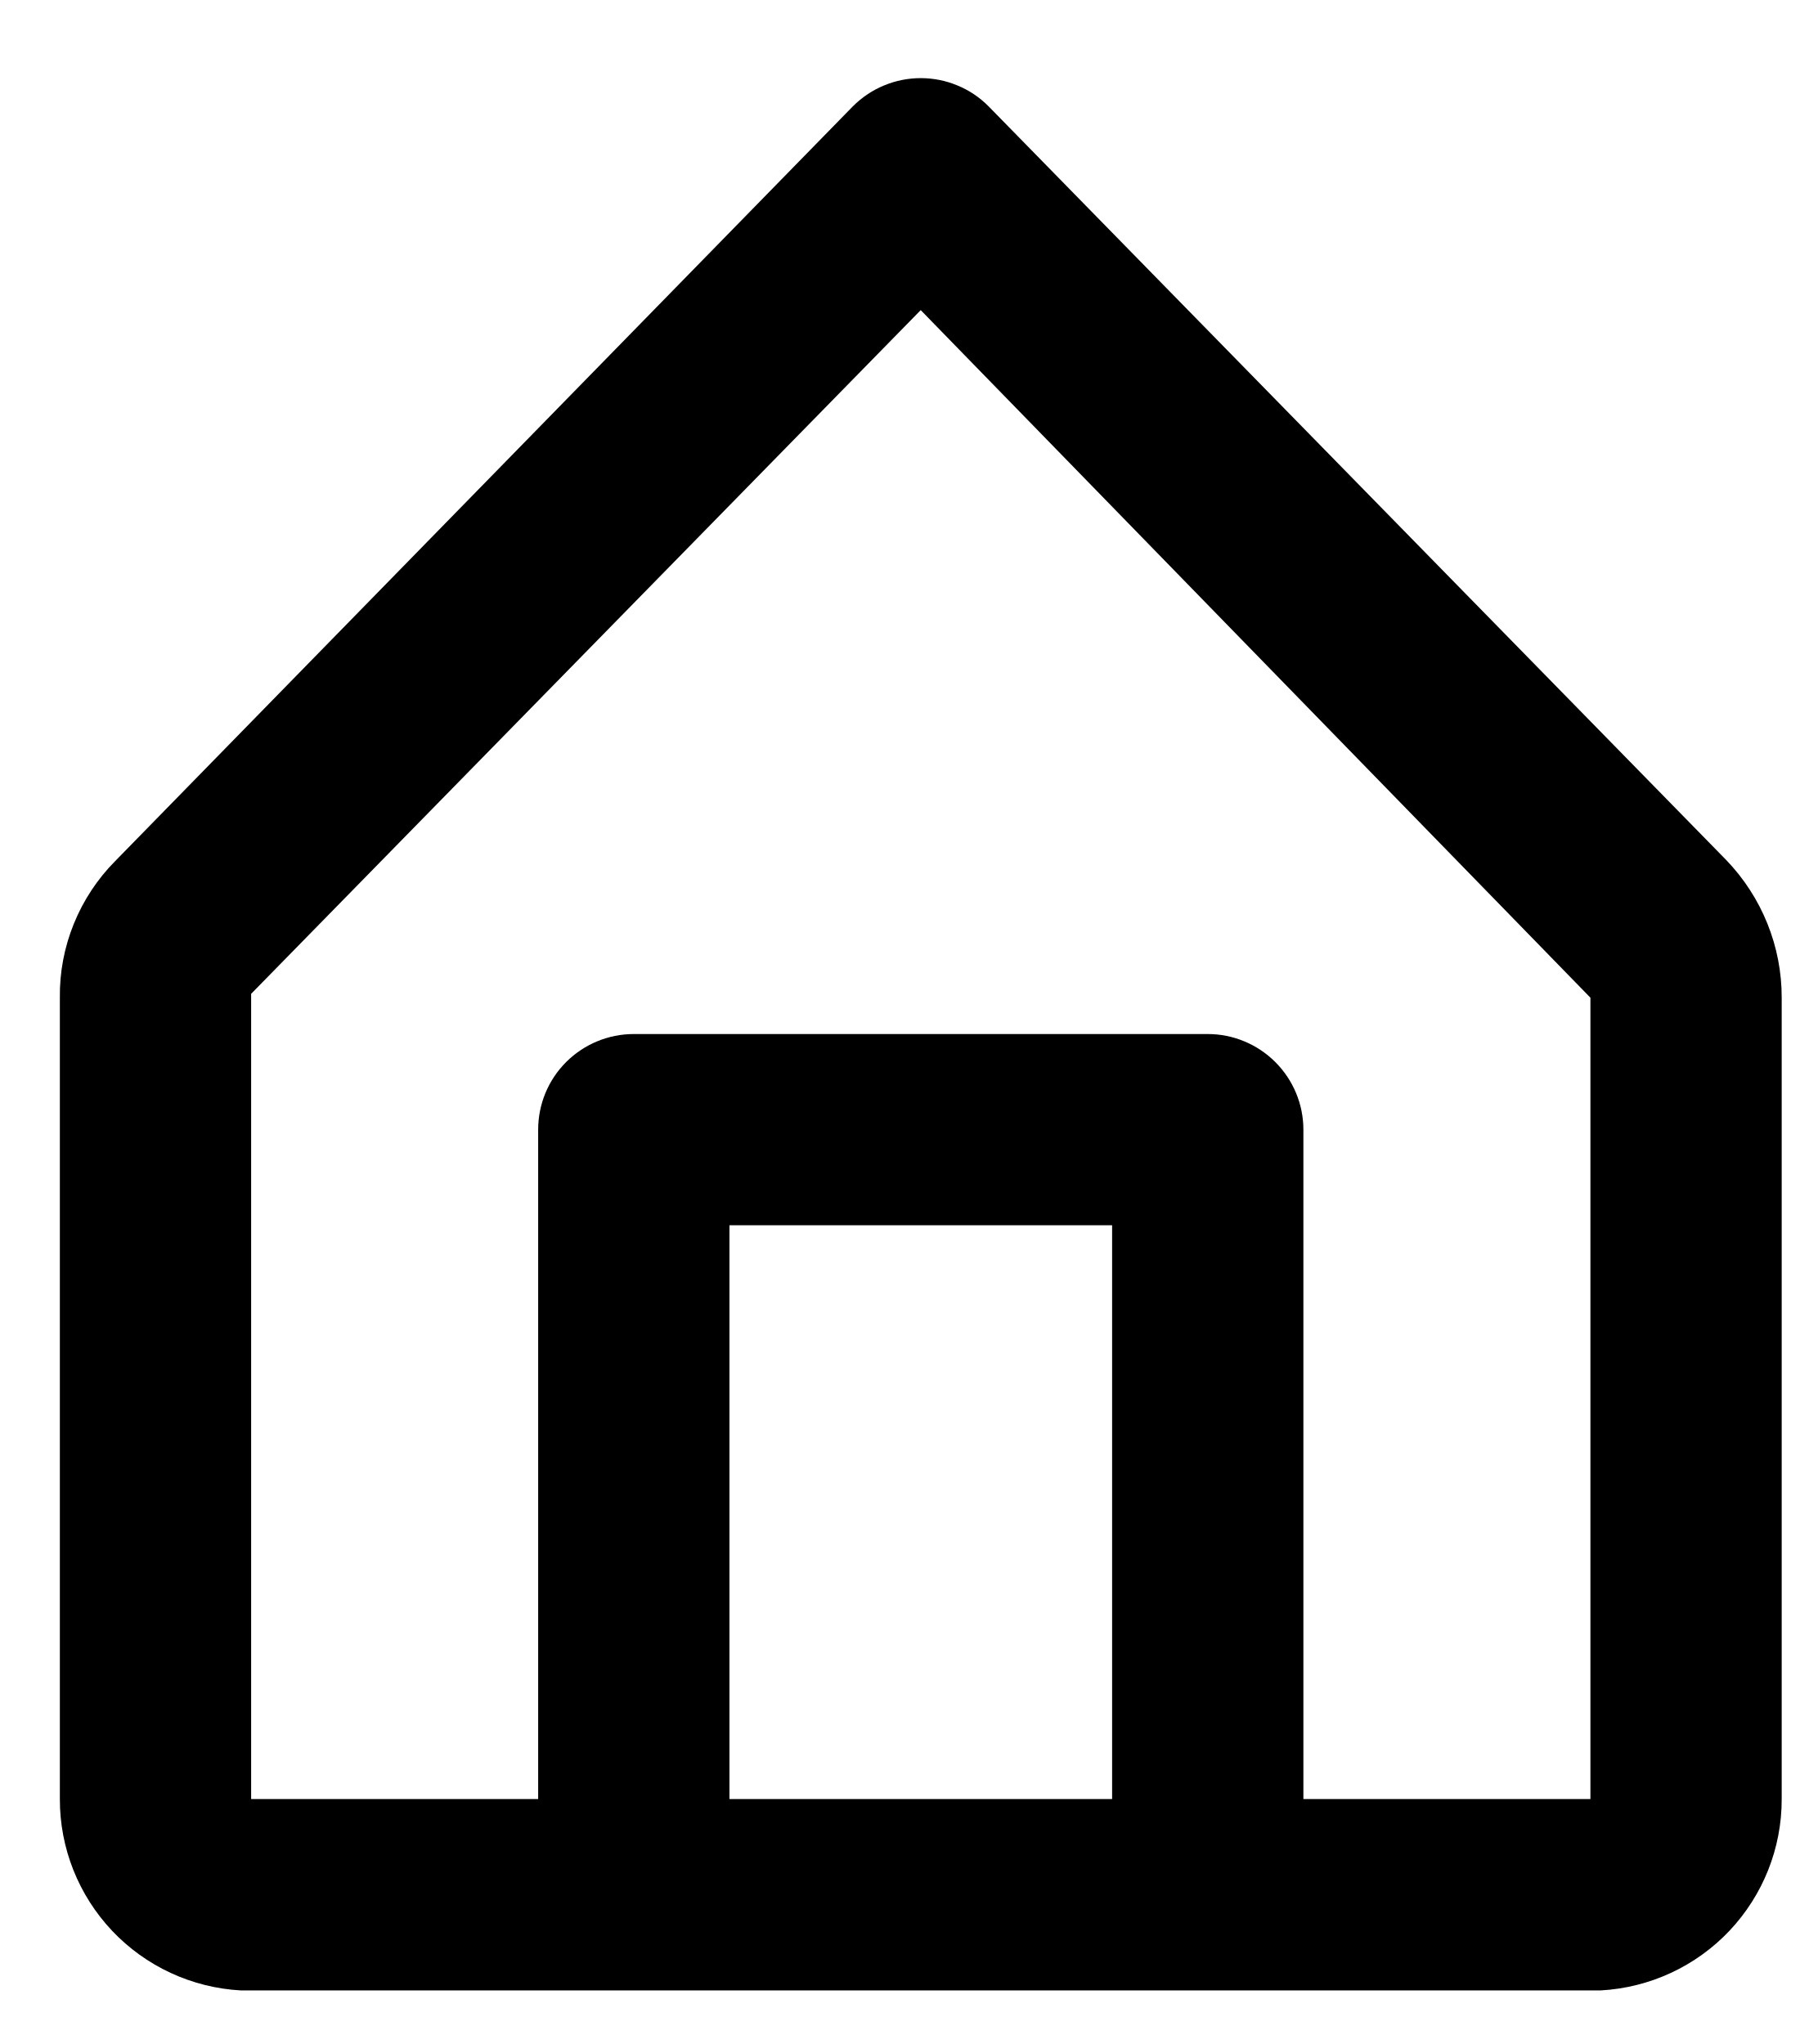
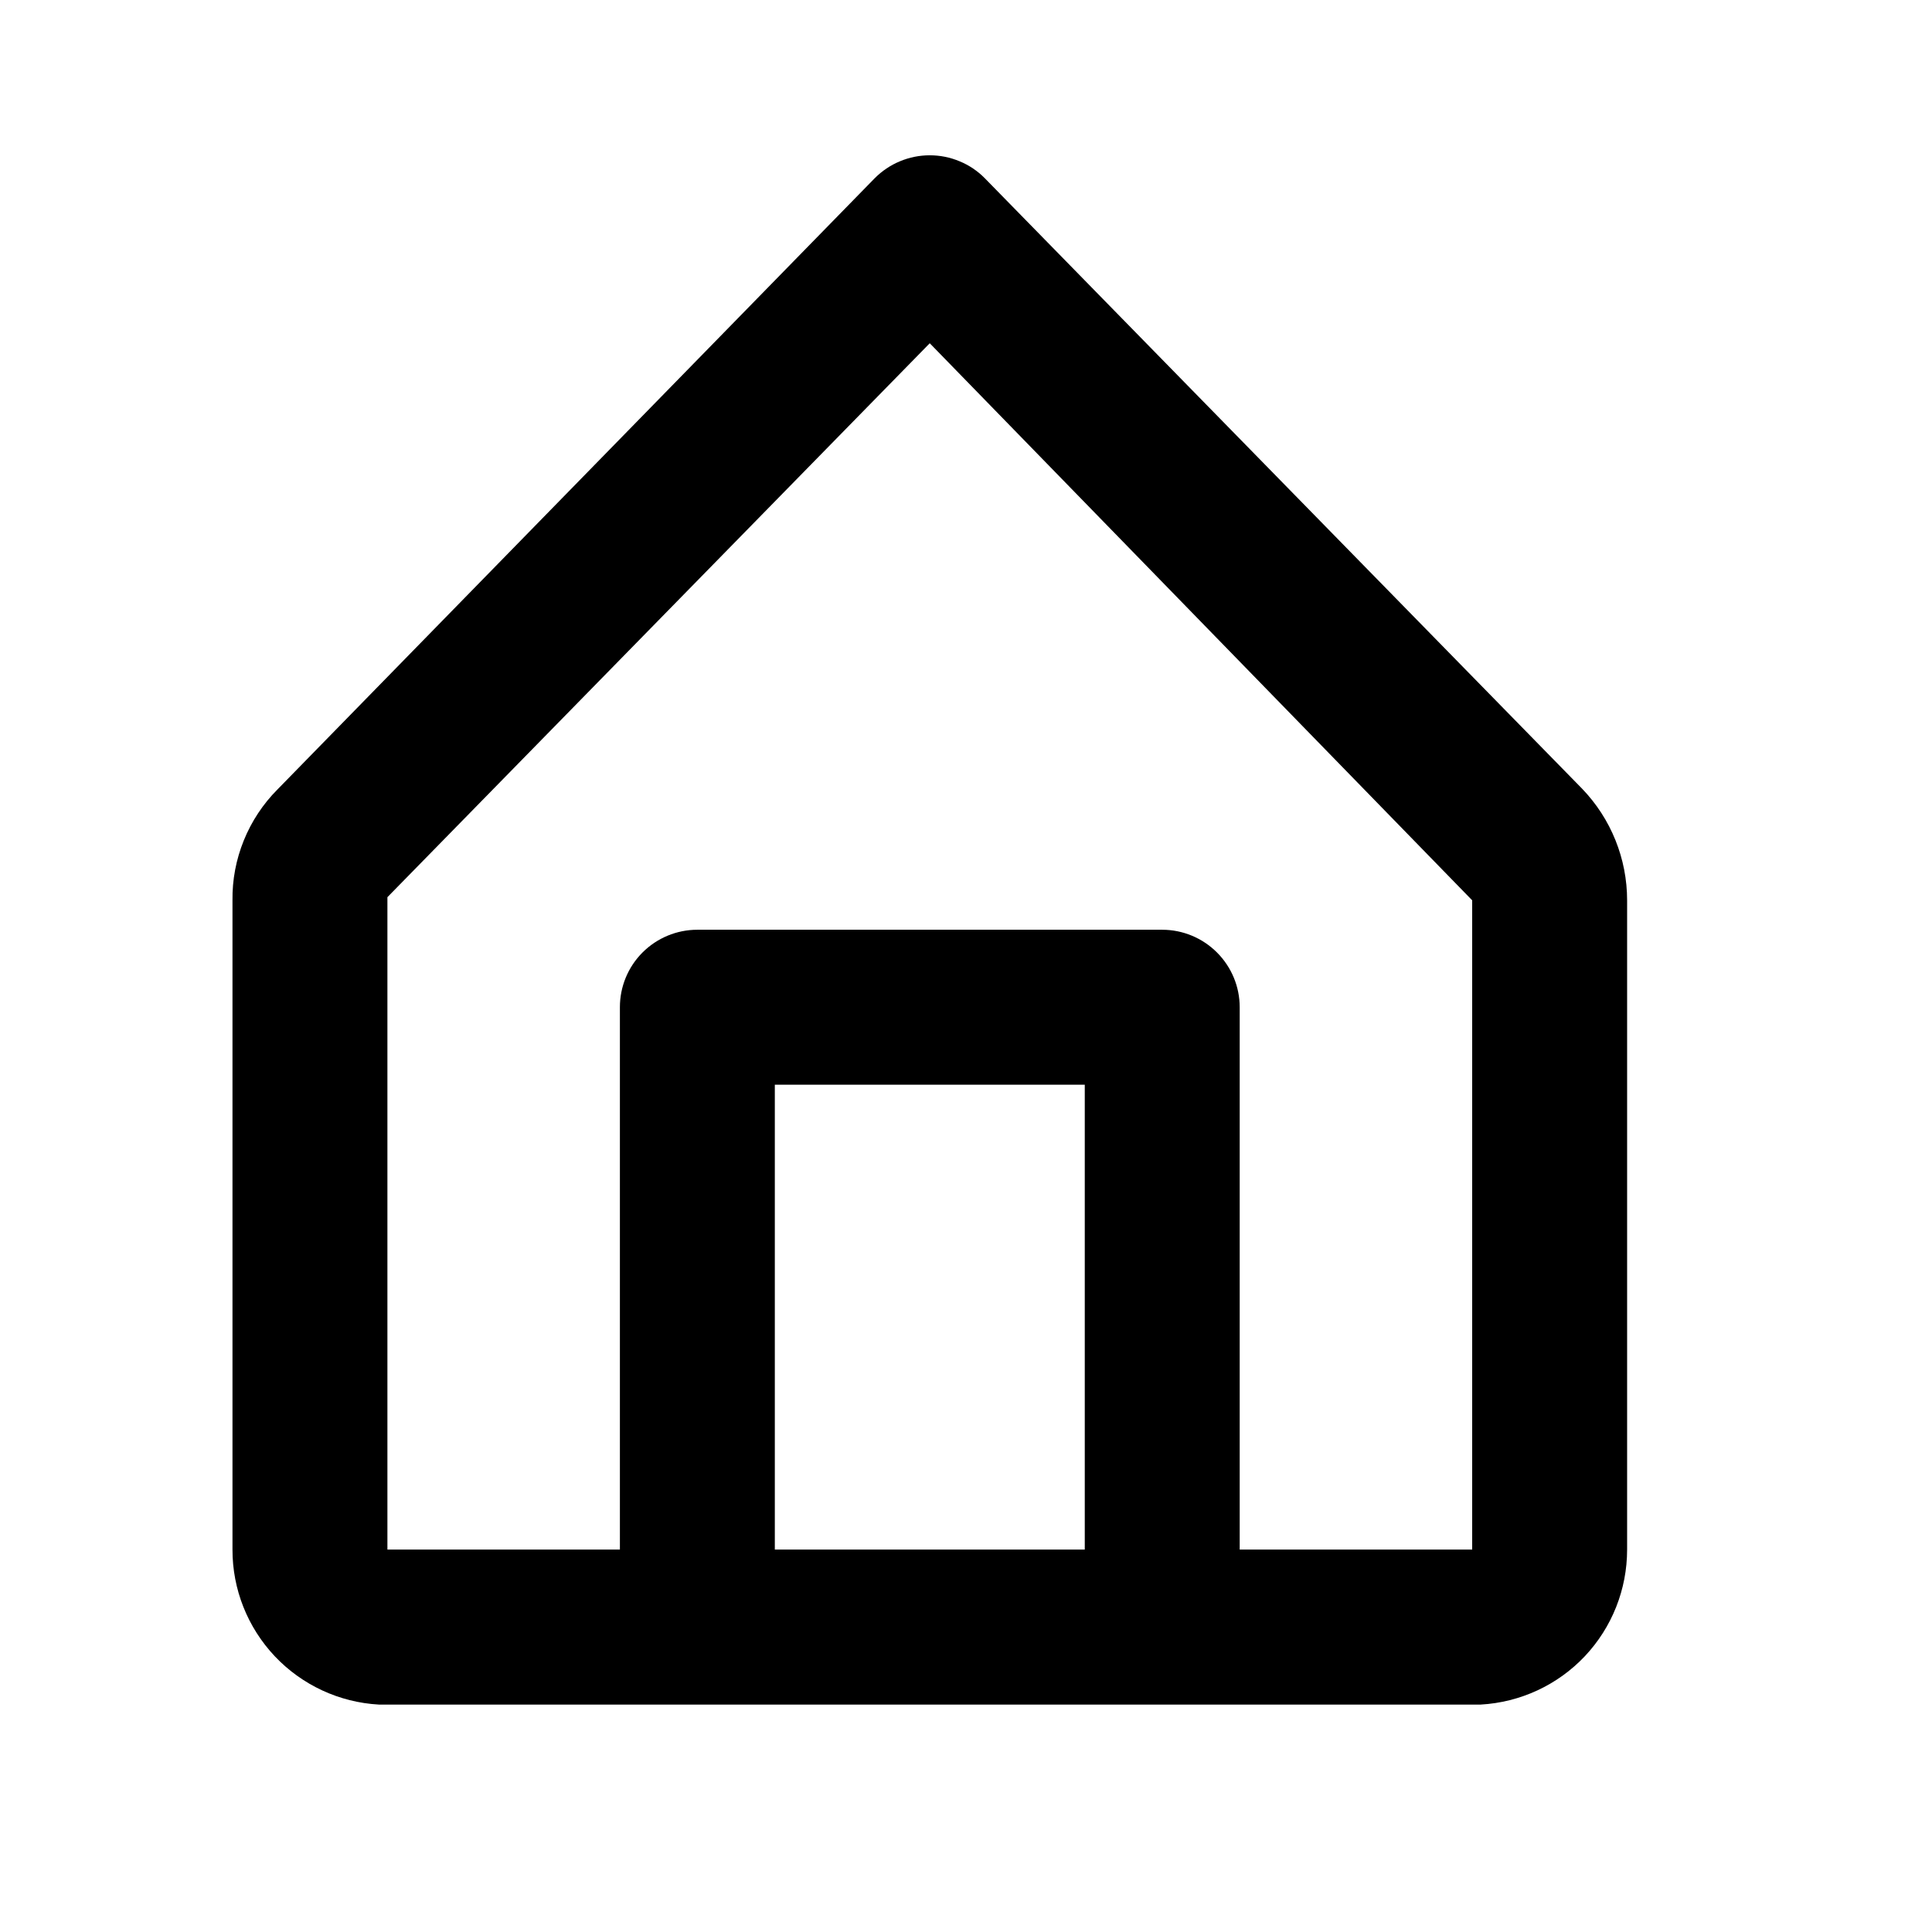
- <svg xmlns="http://www.w3.org/2000/svg" width="16" height="18" viewBox="0 0 16 18" fill="none">
-   <path d="M15.197 7.573L8.704 0.937C8.626 0.858 8.533 0.795 8.43 0.753C8.328 0.71 8.217 0.688 8.106 0.688C7.995 0.688 7.885 0.71 7.782 0.753C7.68 0.795 7.587 0.858 7.508 0.937L1.015 7.582C0.858 7.74 0.734 7.928 0.65 8.135C0.566 8.342 0.524 8.563 0.527 8.786V15.843C0.526 16.275 0.691 16.689 0.987 17.003C1.283 17.316 1.688 17.504 2.118 17.528H14.094C14.525 17.504 14.93 17.316 15.226 17.003C15.522 16.689 15.687 16.275 15.686 15.843V8.786C15.687 8.334 15.511 7.899 15.197 7.573ZM6.422 15.843V10.79H9.791V15.843H6.422ZM14.002 15.843H11.475V9.948C11.475 9.725 11.386 9.511 11.228 9.353C11.07 9.195 10.856 9.106 10.633 9.106H5.58C5.356 9.106 5.142 9.195 4.984 9.353C4.826 9.511 4.738 9.725 4.738 9.948V15.843H2.211V8.752L8.106 2.731L14.002 8.786V15.843Z" fill="black" />
+ <svg xmlns="http://www.w3.org/2000/svg" width="21" height="21" viewBox="0 0 21 21" fill="none">
+   <path d="M17.197 8.573L10.704 1.937C10.626 1.858 10.533 1.795 10.43 1.753C10.328 1.71 10.217 1.688 10.106 1.688C9.995 1.688 9.885 1.71 9.782 1.753C9.68 1.795 9.587 1.858 9.508 1.937L3.015 8.582C2.858 8.74 2.734 8.928 2.65 9.135C2.566 9.342 2.524 9.563 2.527 9.786V16.843C2.526 17.275 2.691 17.689 2.987 18.003C3.283 18.316 3.688 18.504 4.118 18.528H16.094C16.525 18.504 16.93 18.316 17.226 18.003C17.522 17.689 17.686 17.275 17.686 16.843V9.786C17.686 9.334 17.511 8.899 17.197 8.573ZM8.422 16.843V11.79H11.791V16.843H8.422ZM16.002 16.843H13.475V10.948C13.475 10.725 13.386 10.511 13.228 10.353C13.07 10.195 12.856 10.106 12.633 10.106H7.58C7.356 10.106 7.142 10.195 6.984 10.353C6.826 10.511 6.738 10.725 6.738 10.948V16.843H4.211V9.752L10.106 3.731L16.002 9.786V16.843Z" fill="black" />
</svg>
